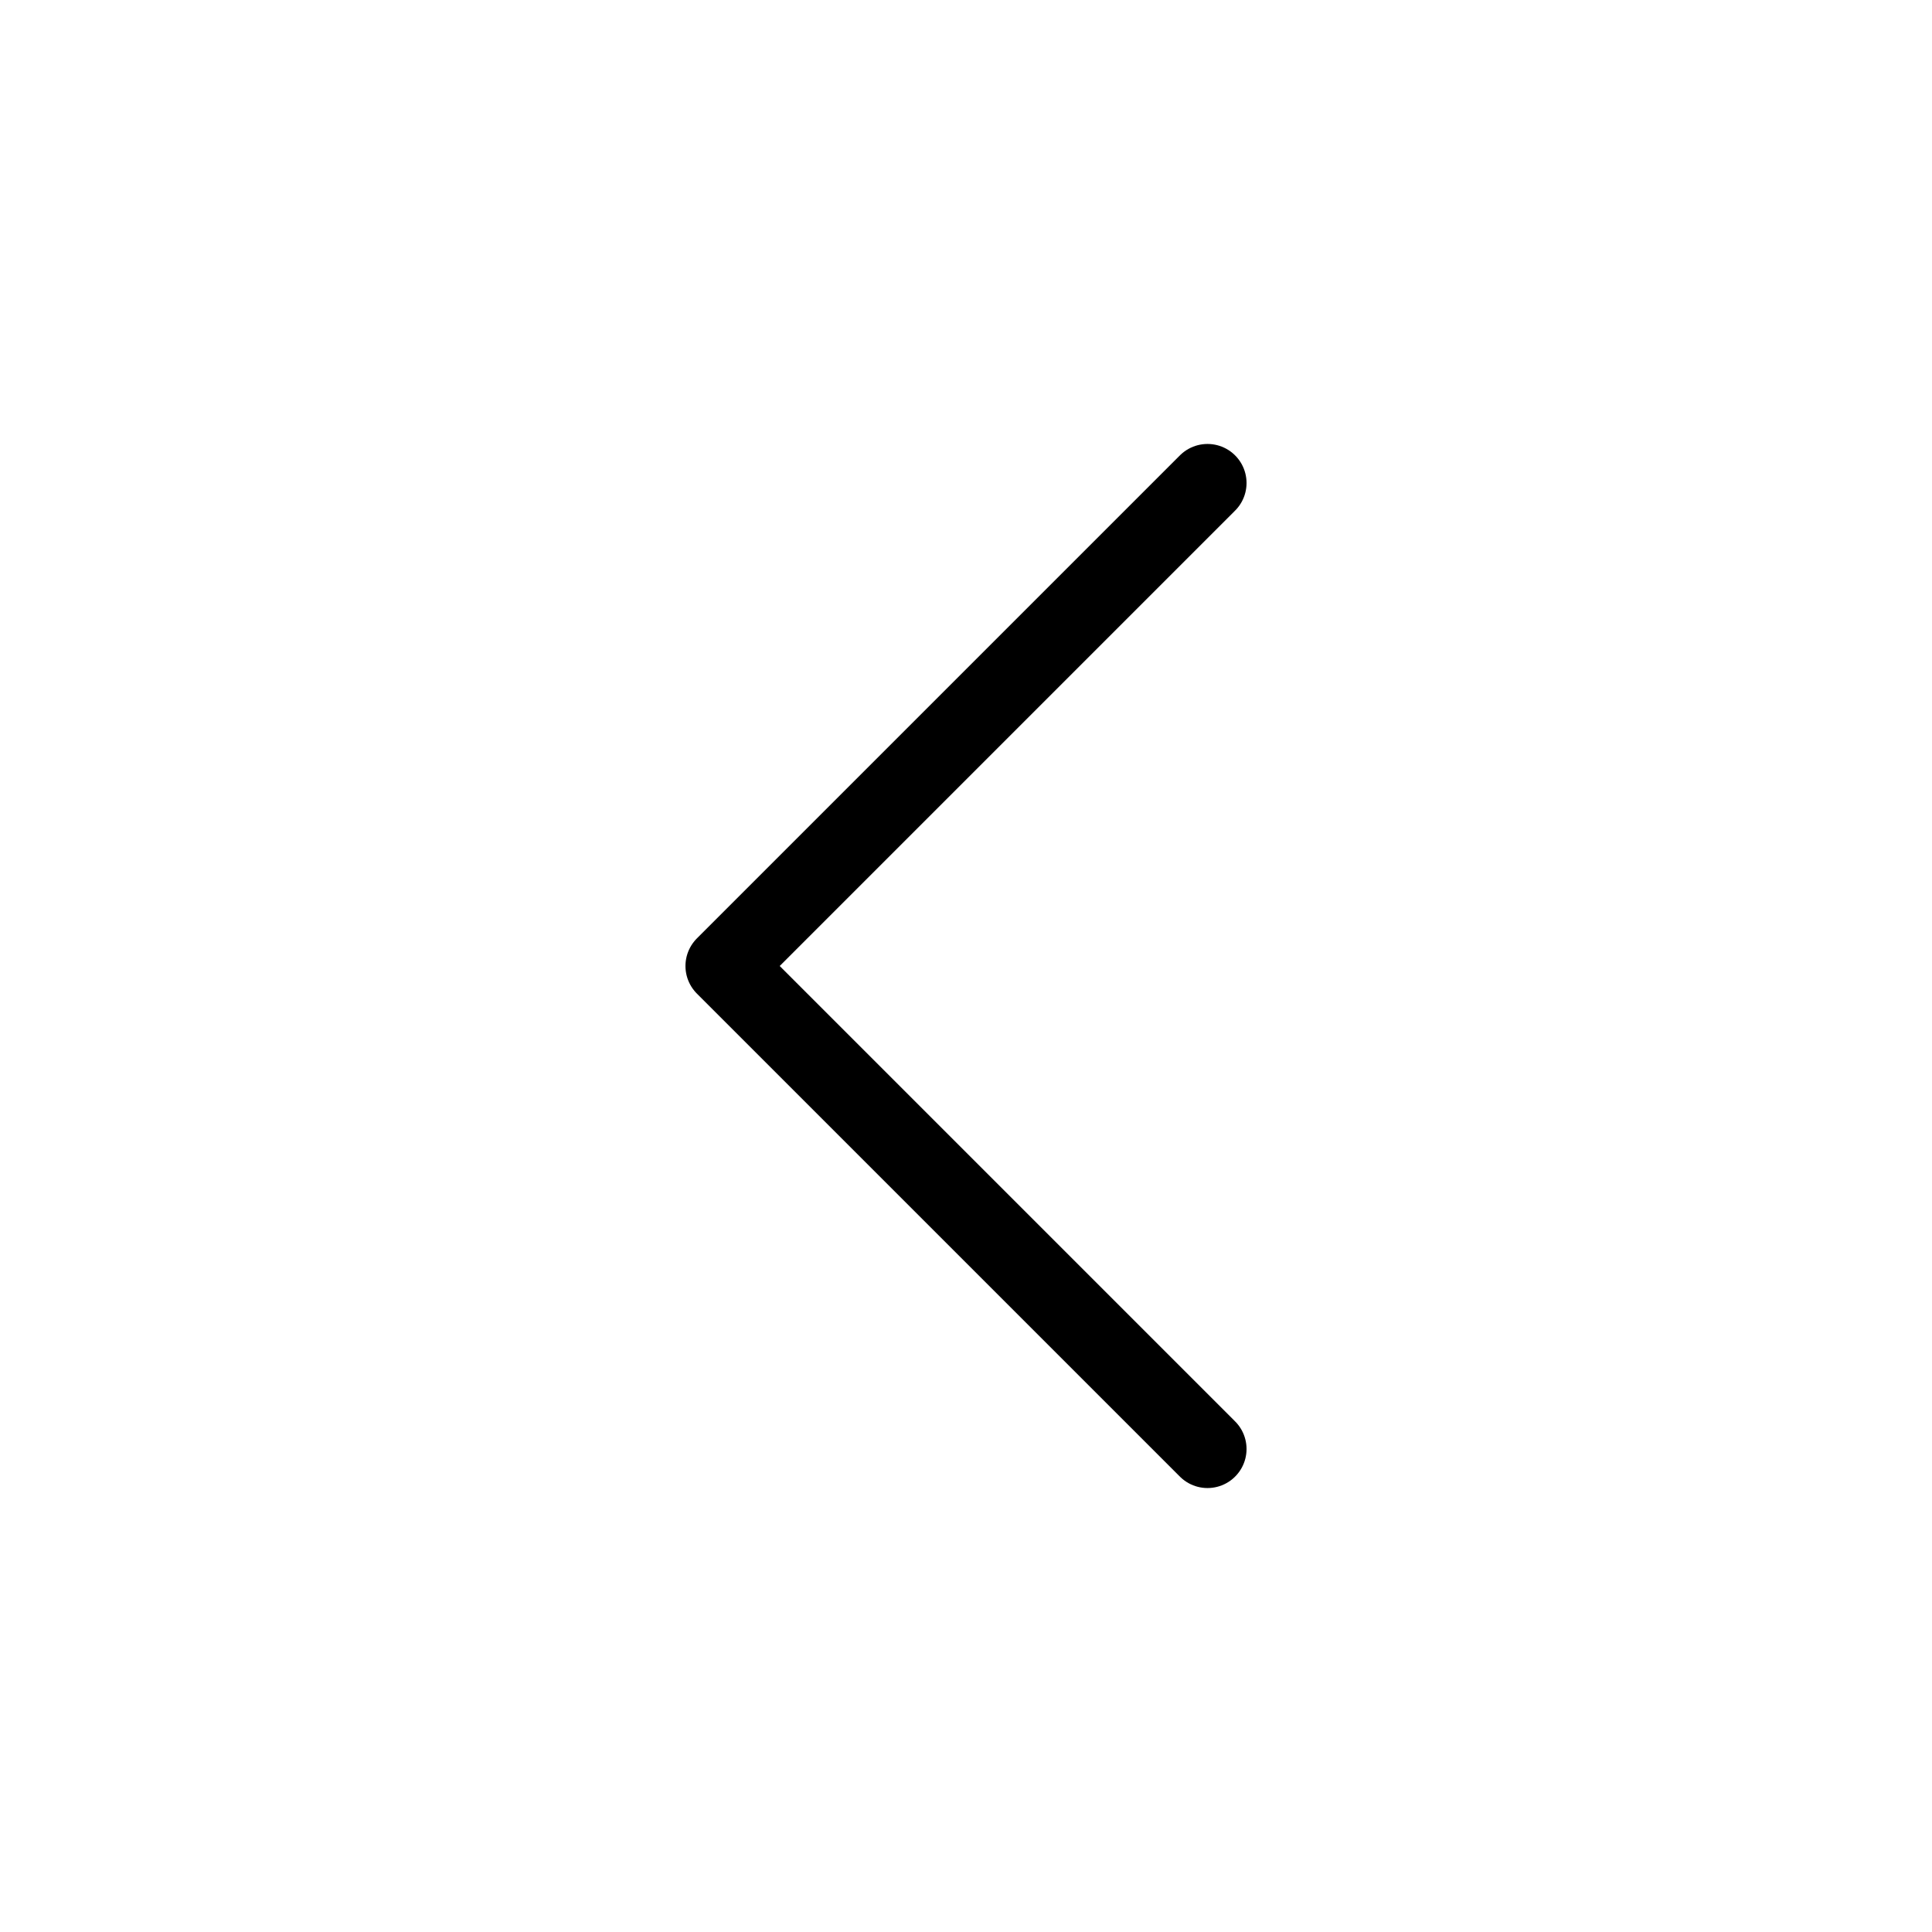
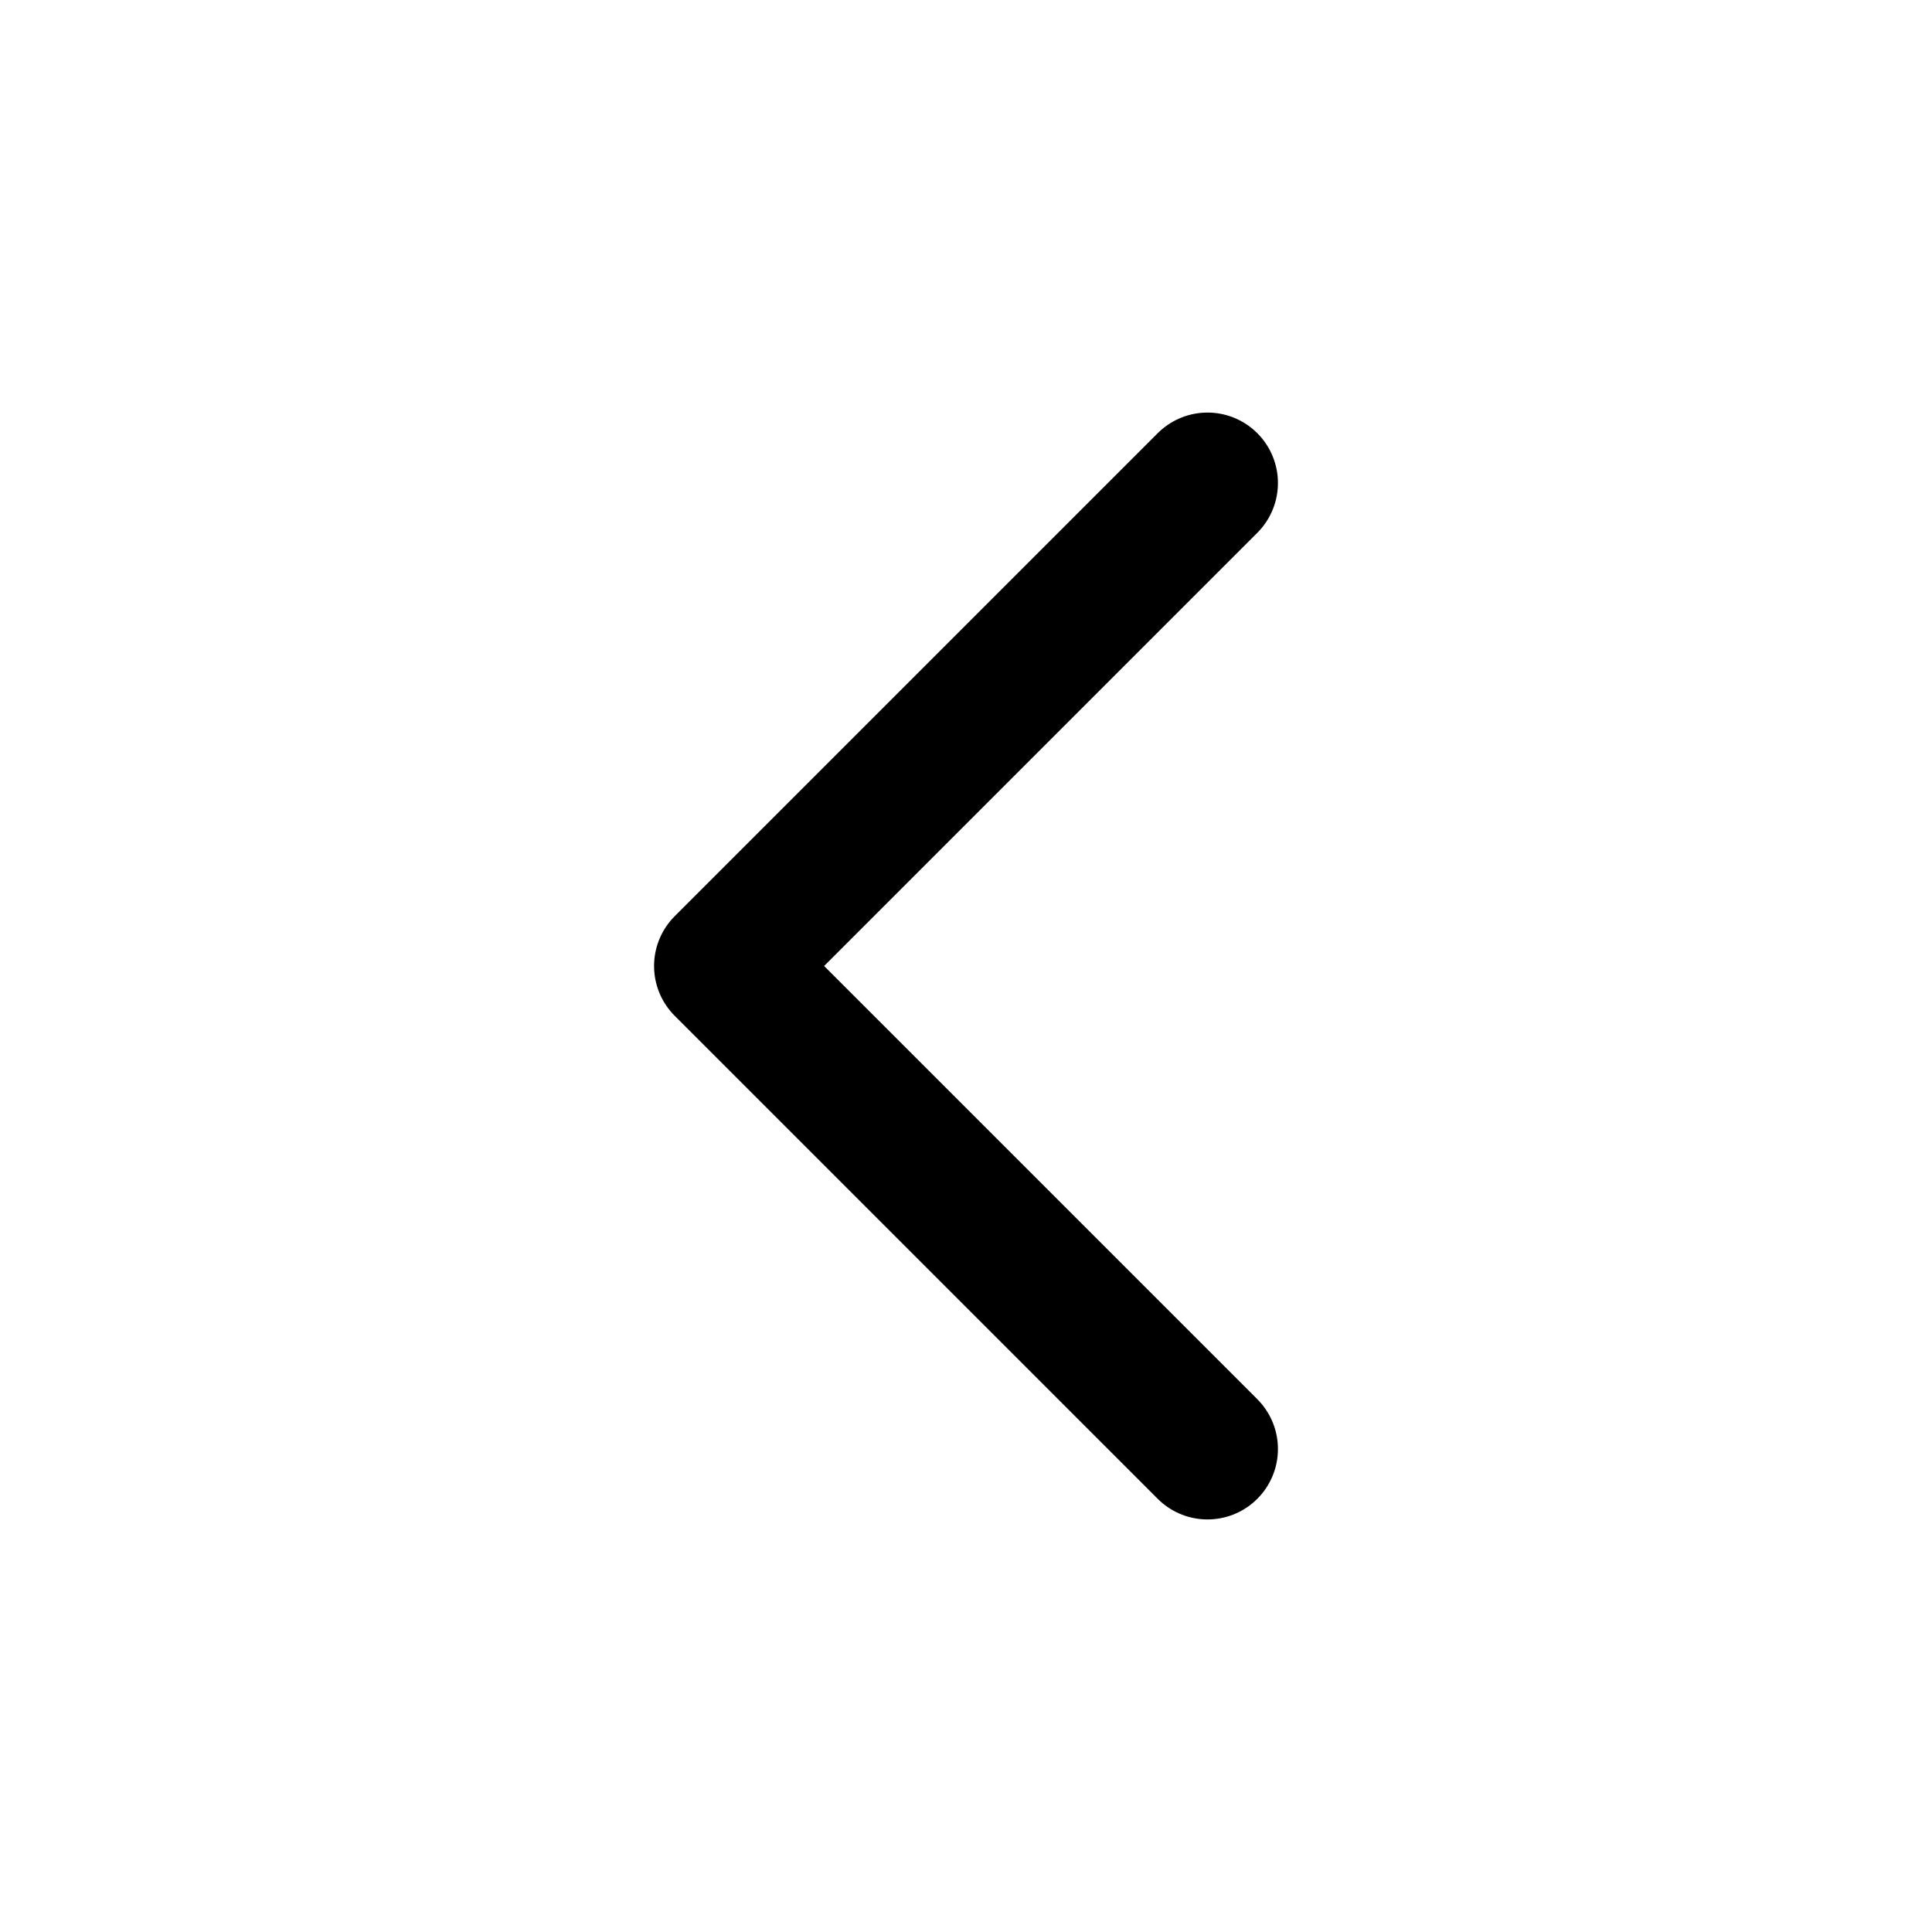
- <svg xmlns="http://www.w3.org/2000/svg" width="128px" height="128px" stroke-width="0.97" viewBox="0 0 24 24" fill="none" color="currentcolor">
-   <path d="M15 6l-6 6 6 6" stroke="currentcolor" stroke-width="0.97" stroke-linecap="round" stroke-linejoin="round" />
+ <svg xmlns="http://www.w3.org/2000/svg" width="128px" height="128px" stroke-width="1.75" viewBox="0 0 24 24" fill="none" color="currentcolor">
+   <path d="M15 6l-6 6 6 6" stroke="currentcolor" stroke-width="1.75" stroke-linecap="round" stroke-linejoin="round">
+   </path>
</svg>
